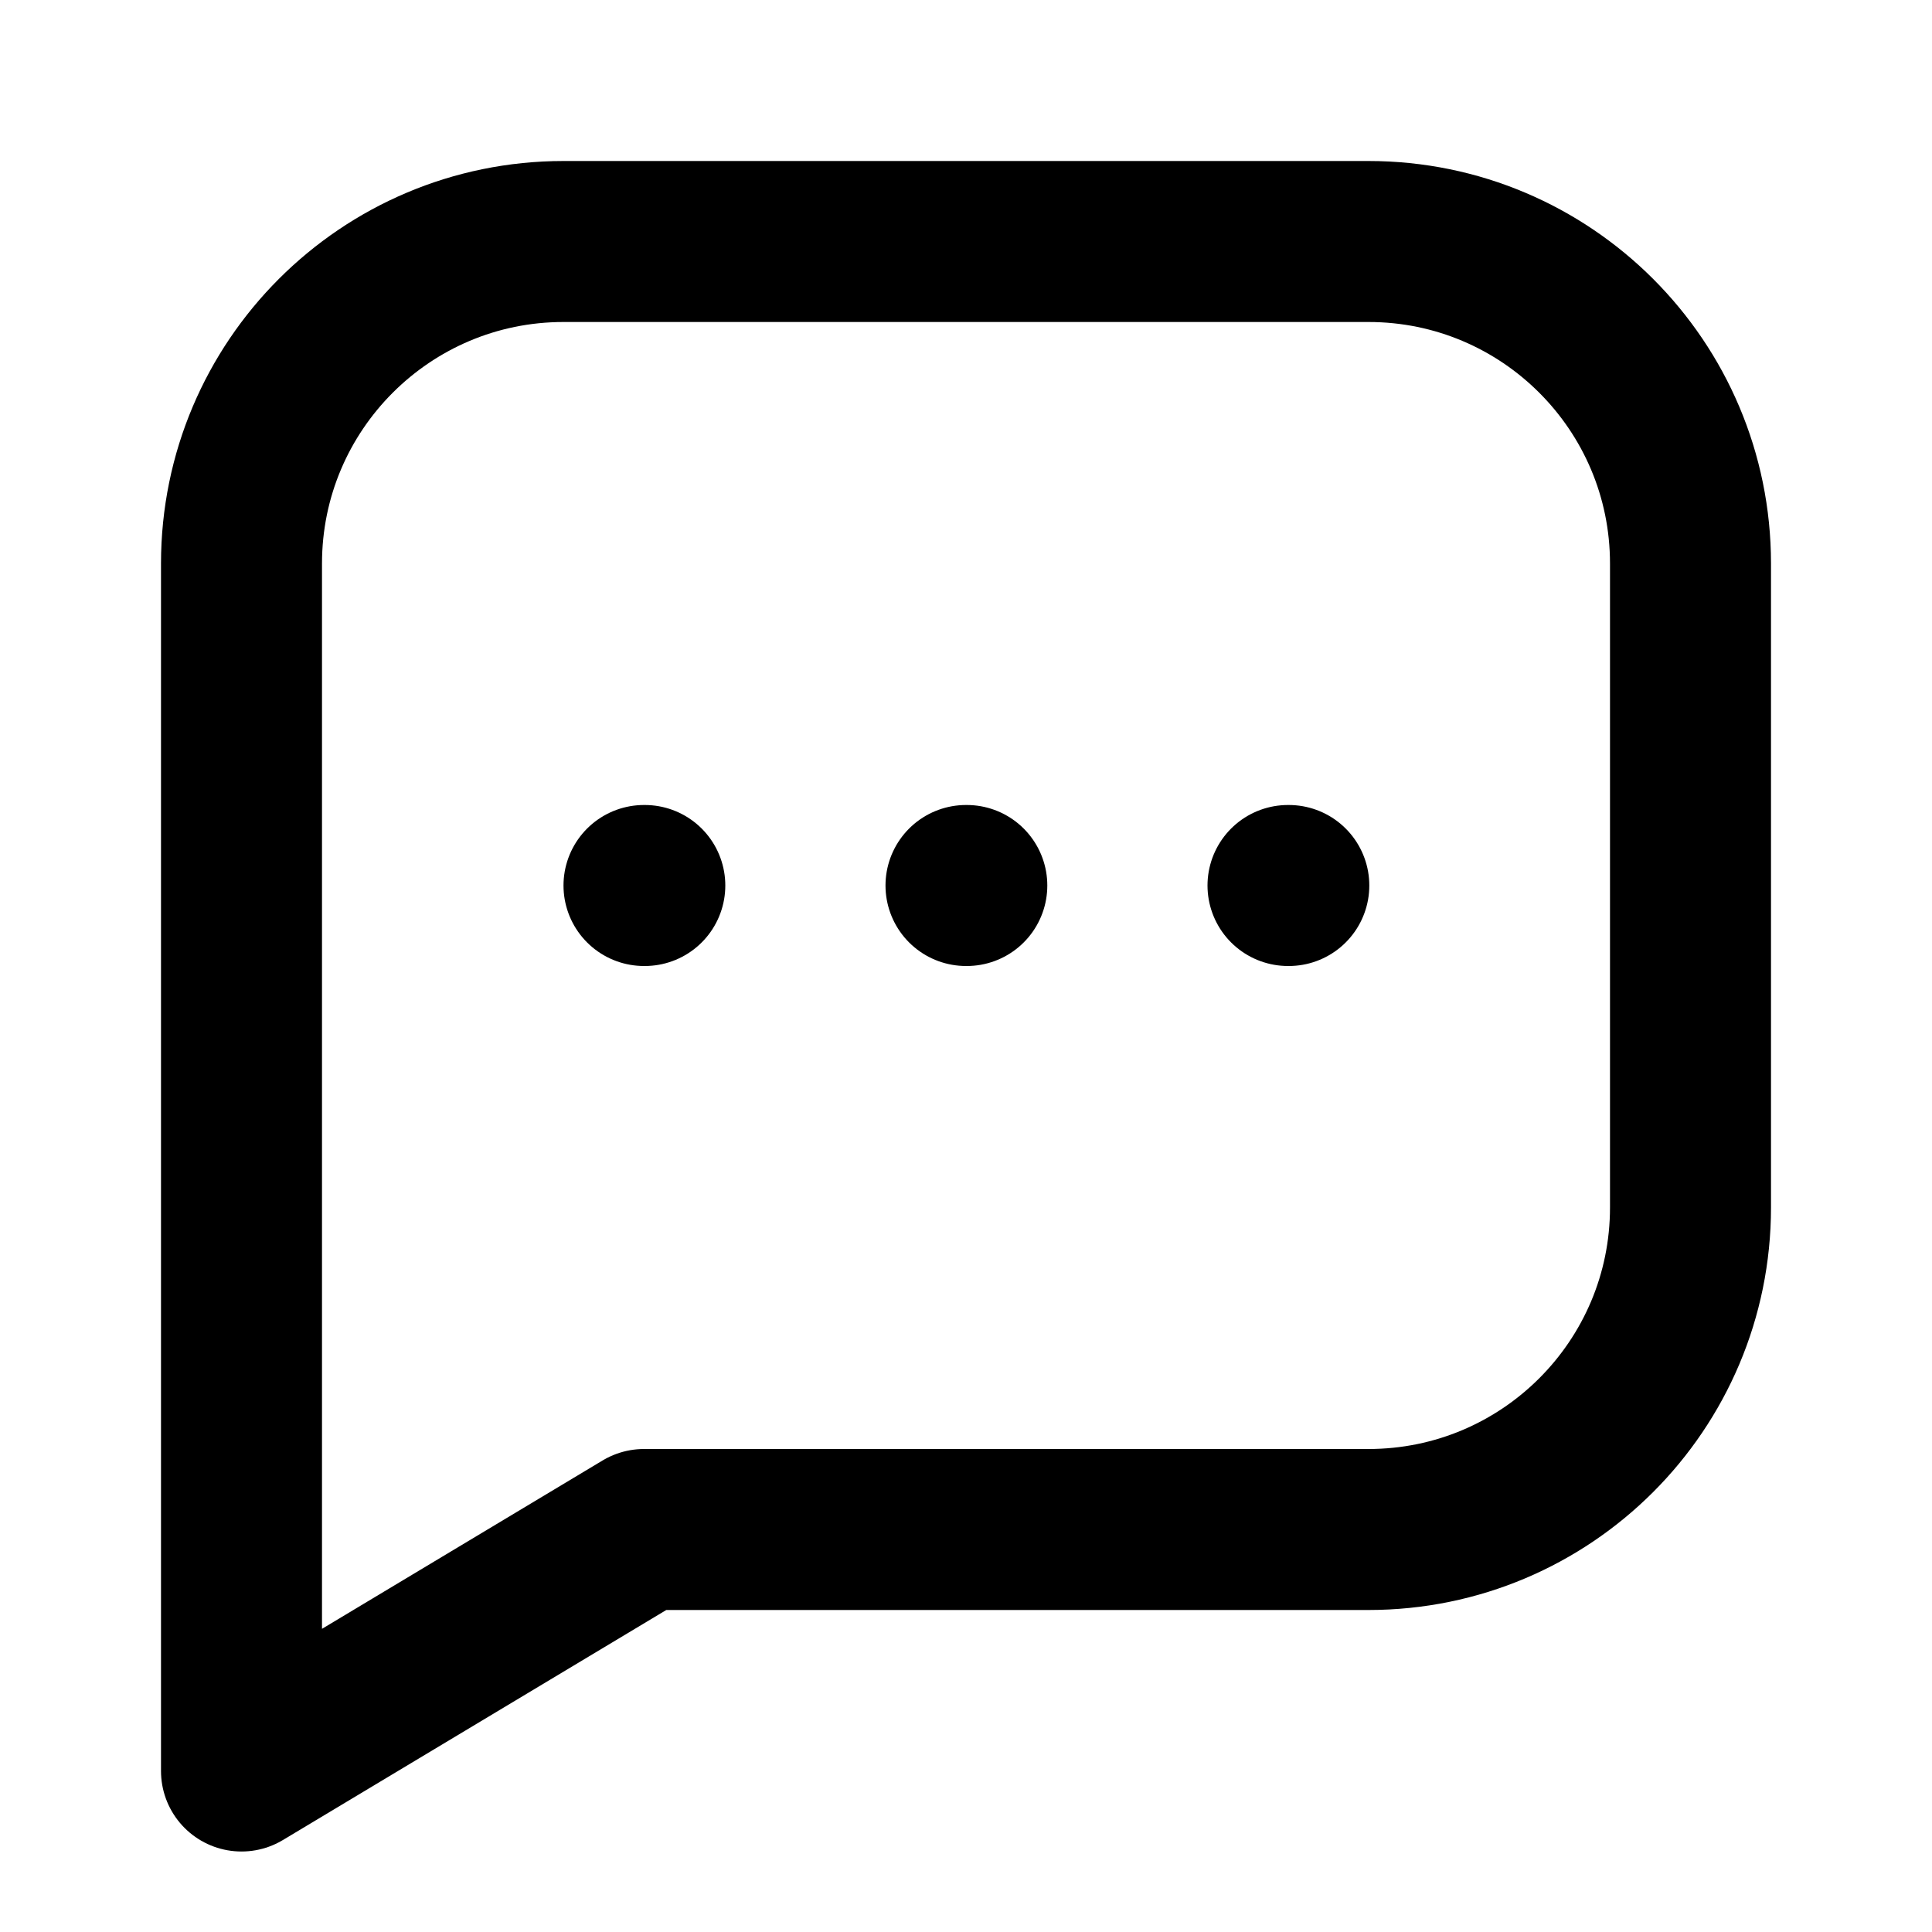
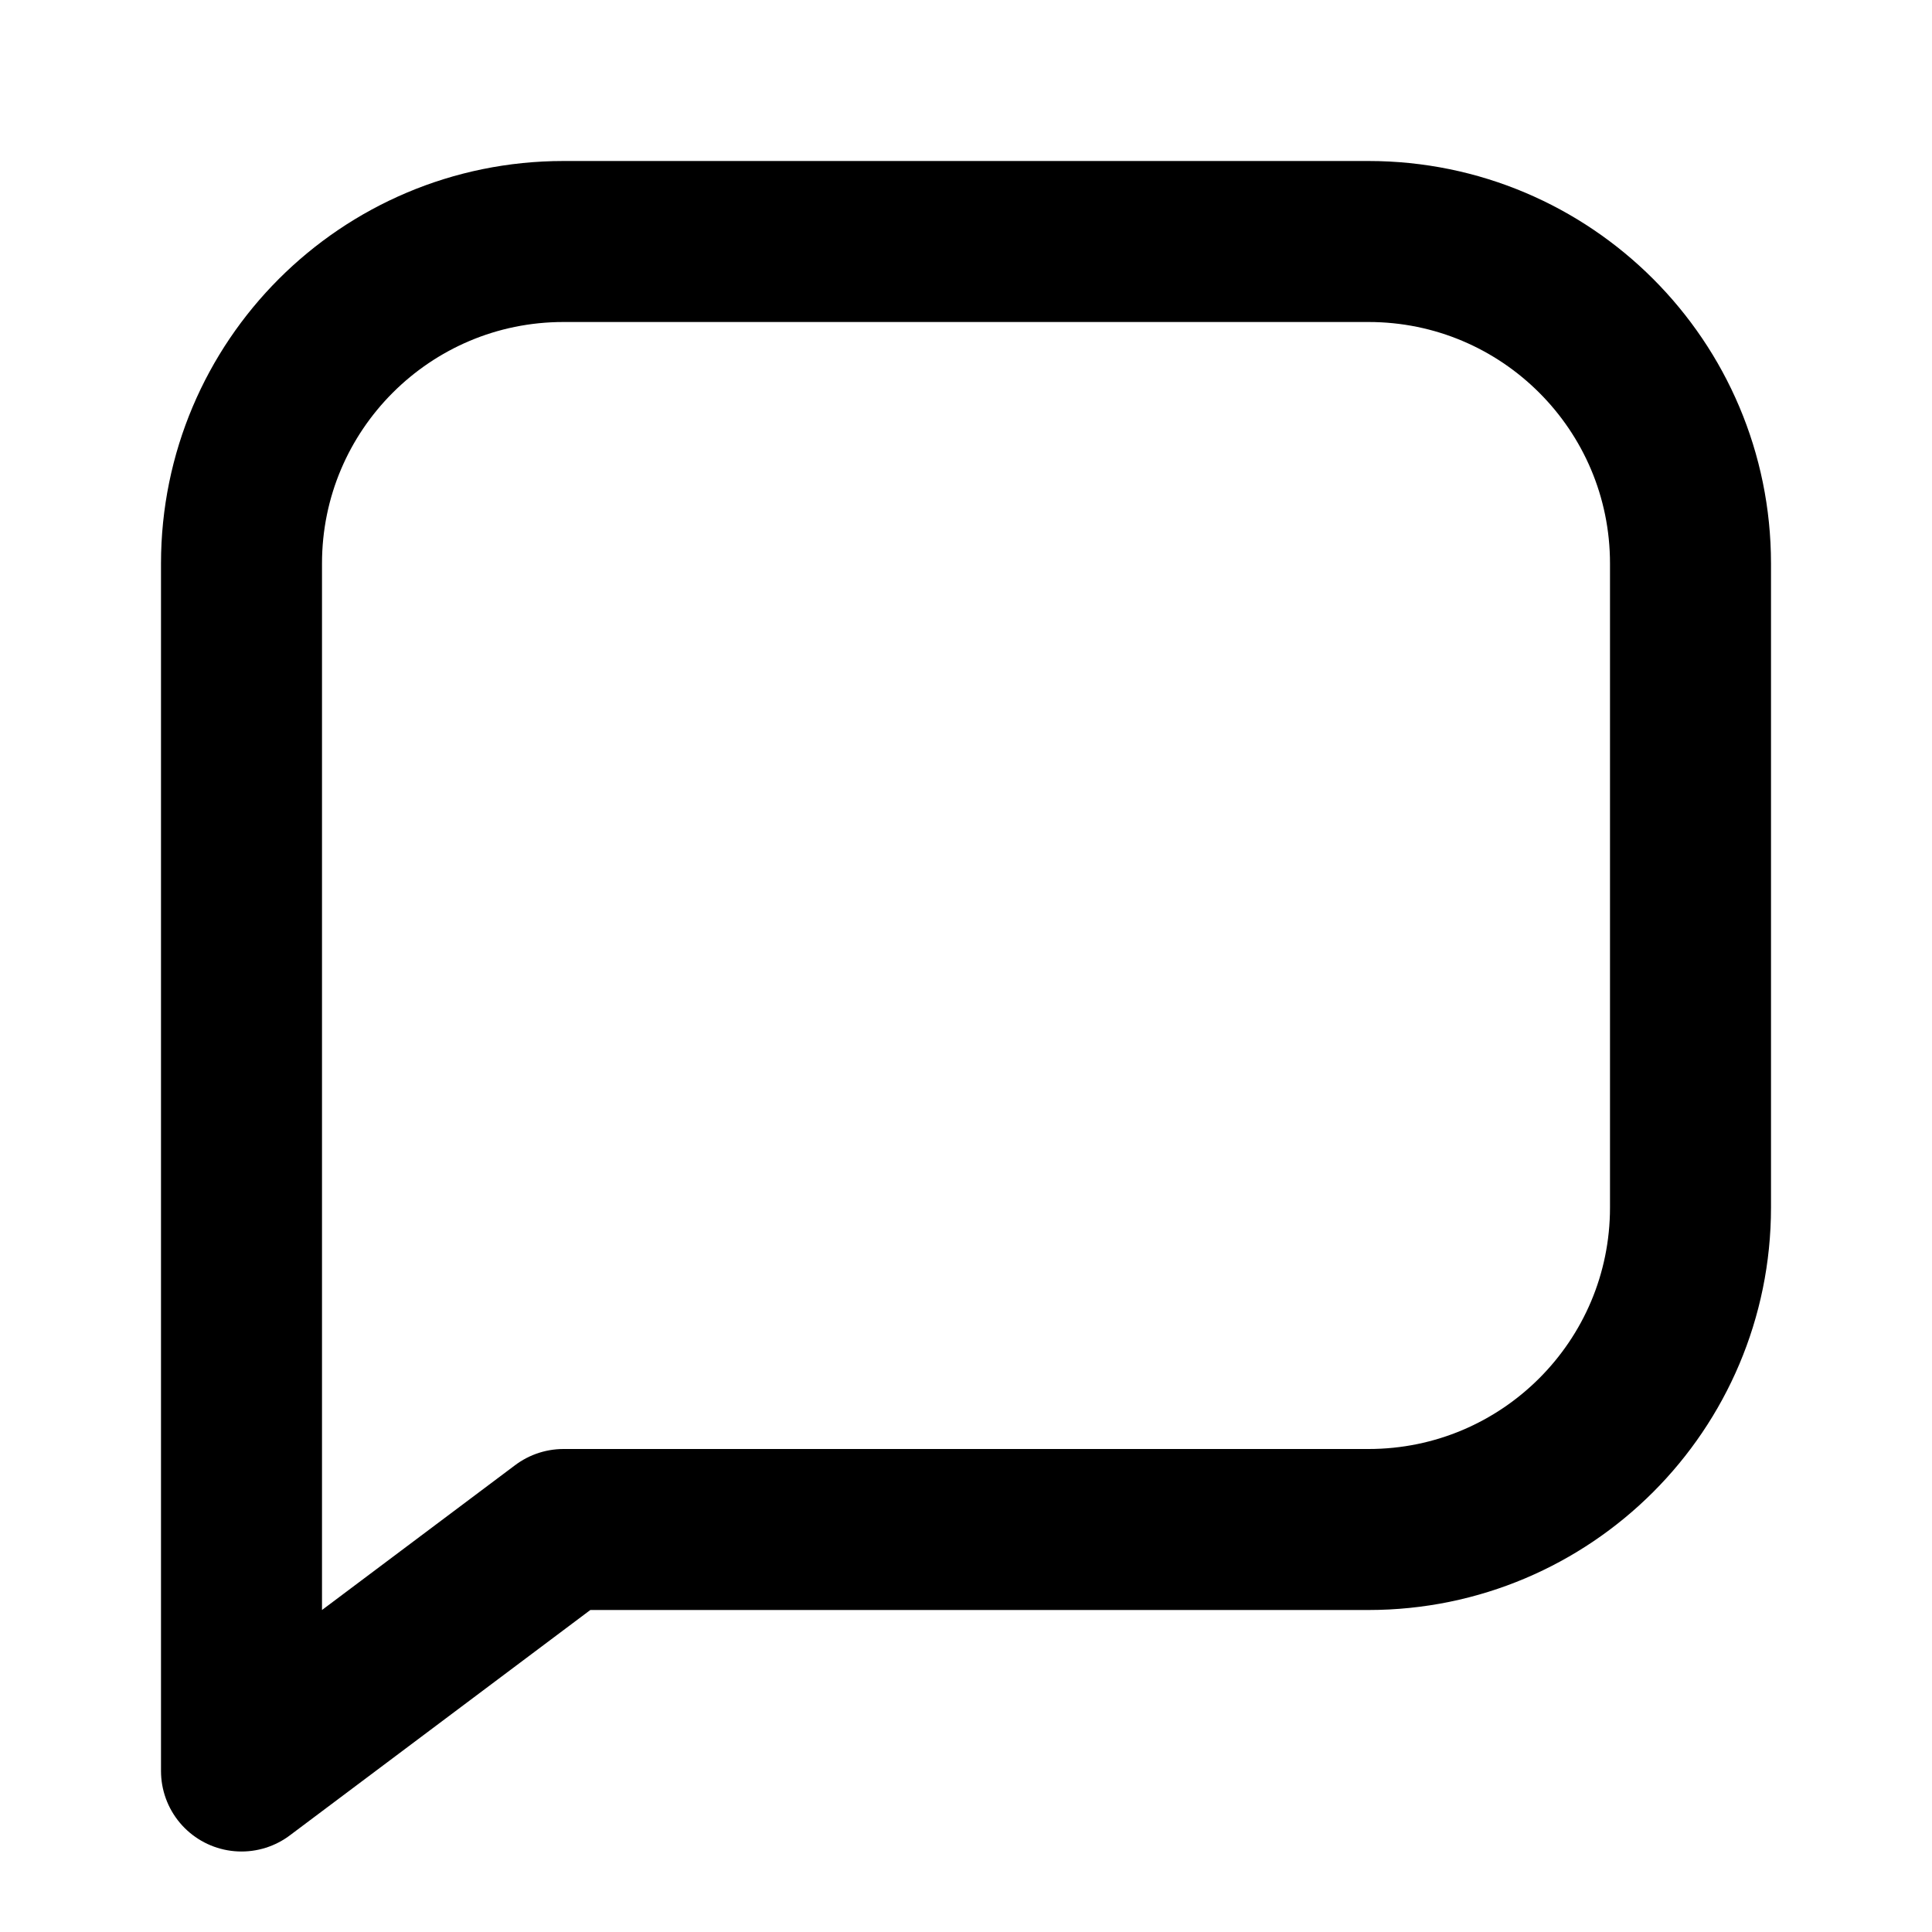
<svg xmlns="http://www.w3.org/2000/svg" width="24" height="24" viewBox="0 0 24 24" fill="none" stroke="currentColor" stroke-width="2" stroke-linecap="round" stroke-linejoin="round">
-   <path d="M21 15a4 4 0 0 1-4 4H8l-5 3V7a4 4 0 0 1 4-4h10a4 4 0 0 1 4 4Z" />
-   <path d="M8 11h.01M12 11h.01M16 11h.01" />
+   <path d="M21 15a4 4 0 0 1-4 4H7l-4 3V7a4 4 0 0 1 4-4h10a4 4 0 0 1 4 4Z" />
</svg>
